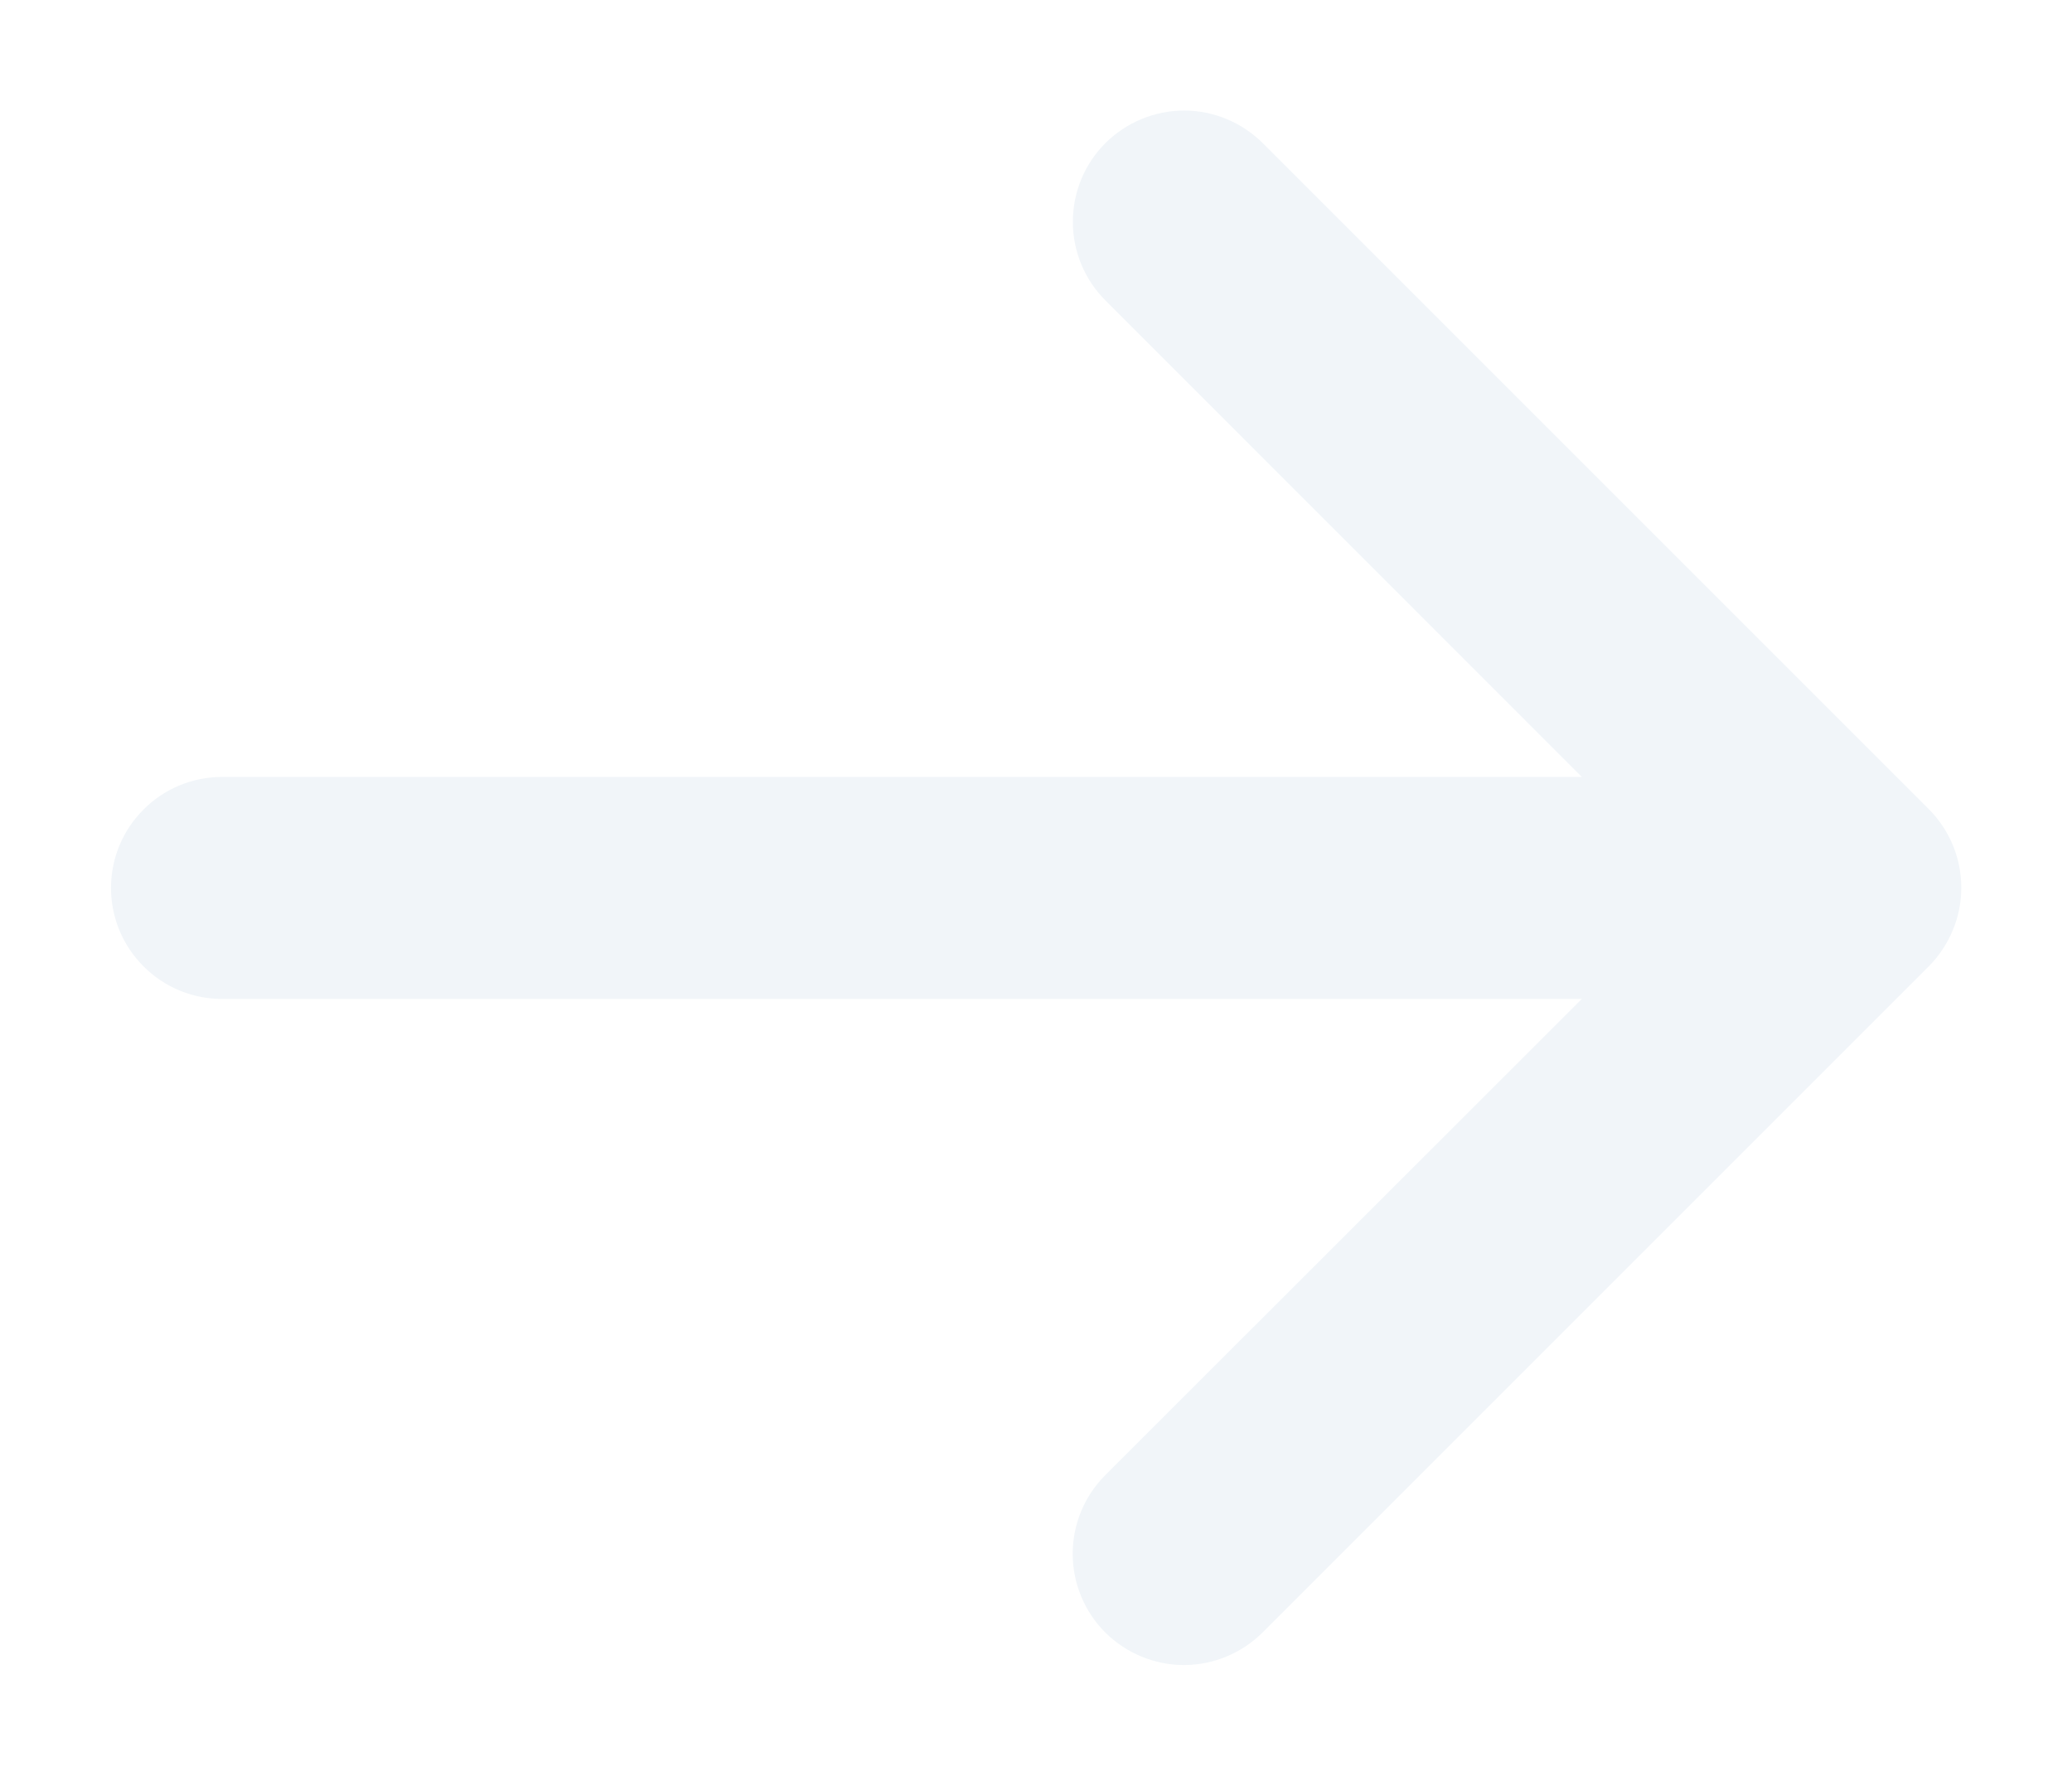
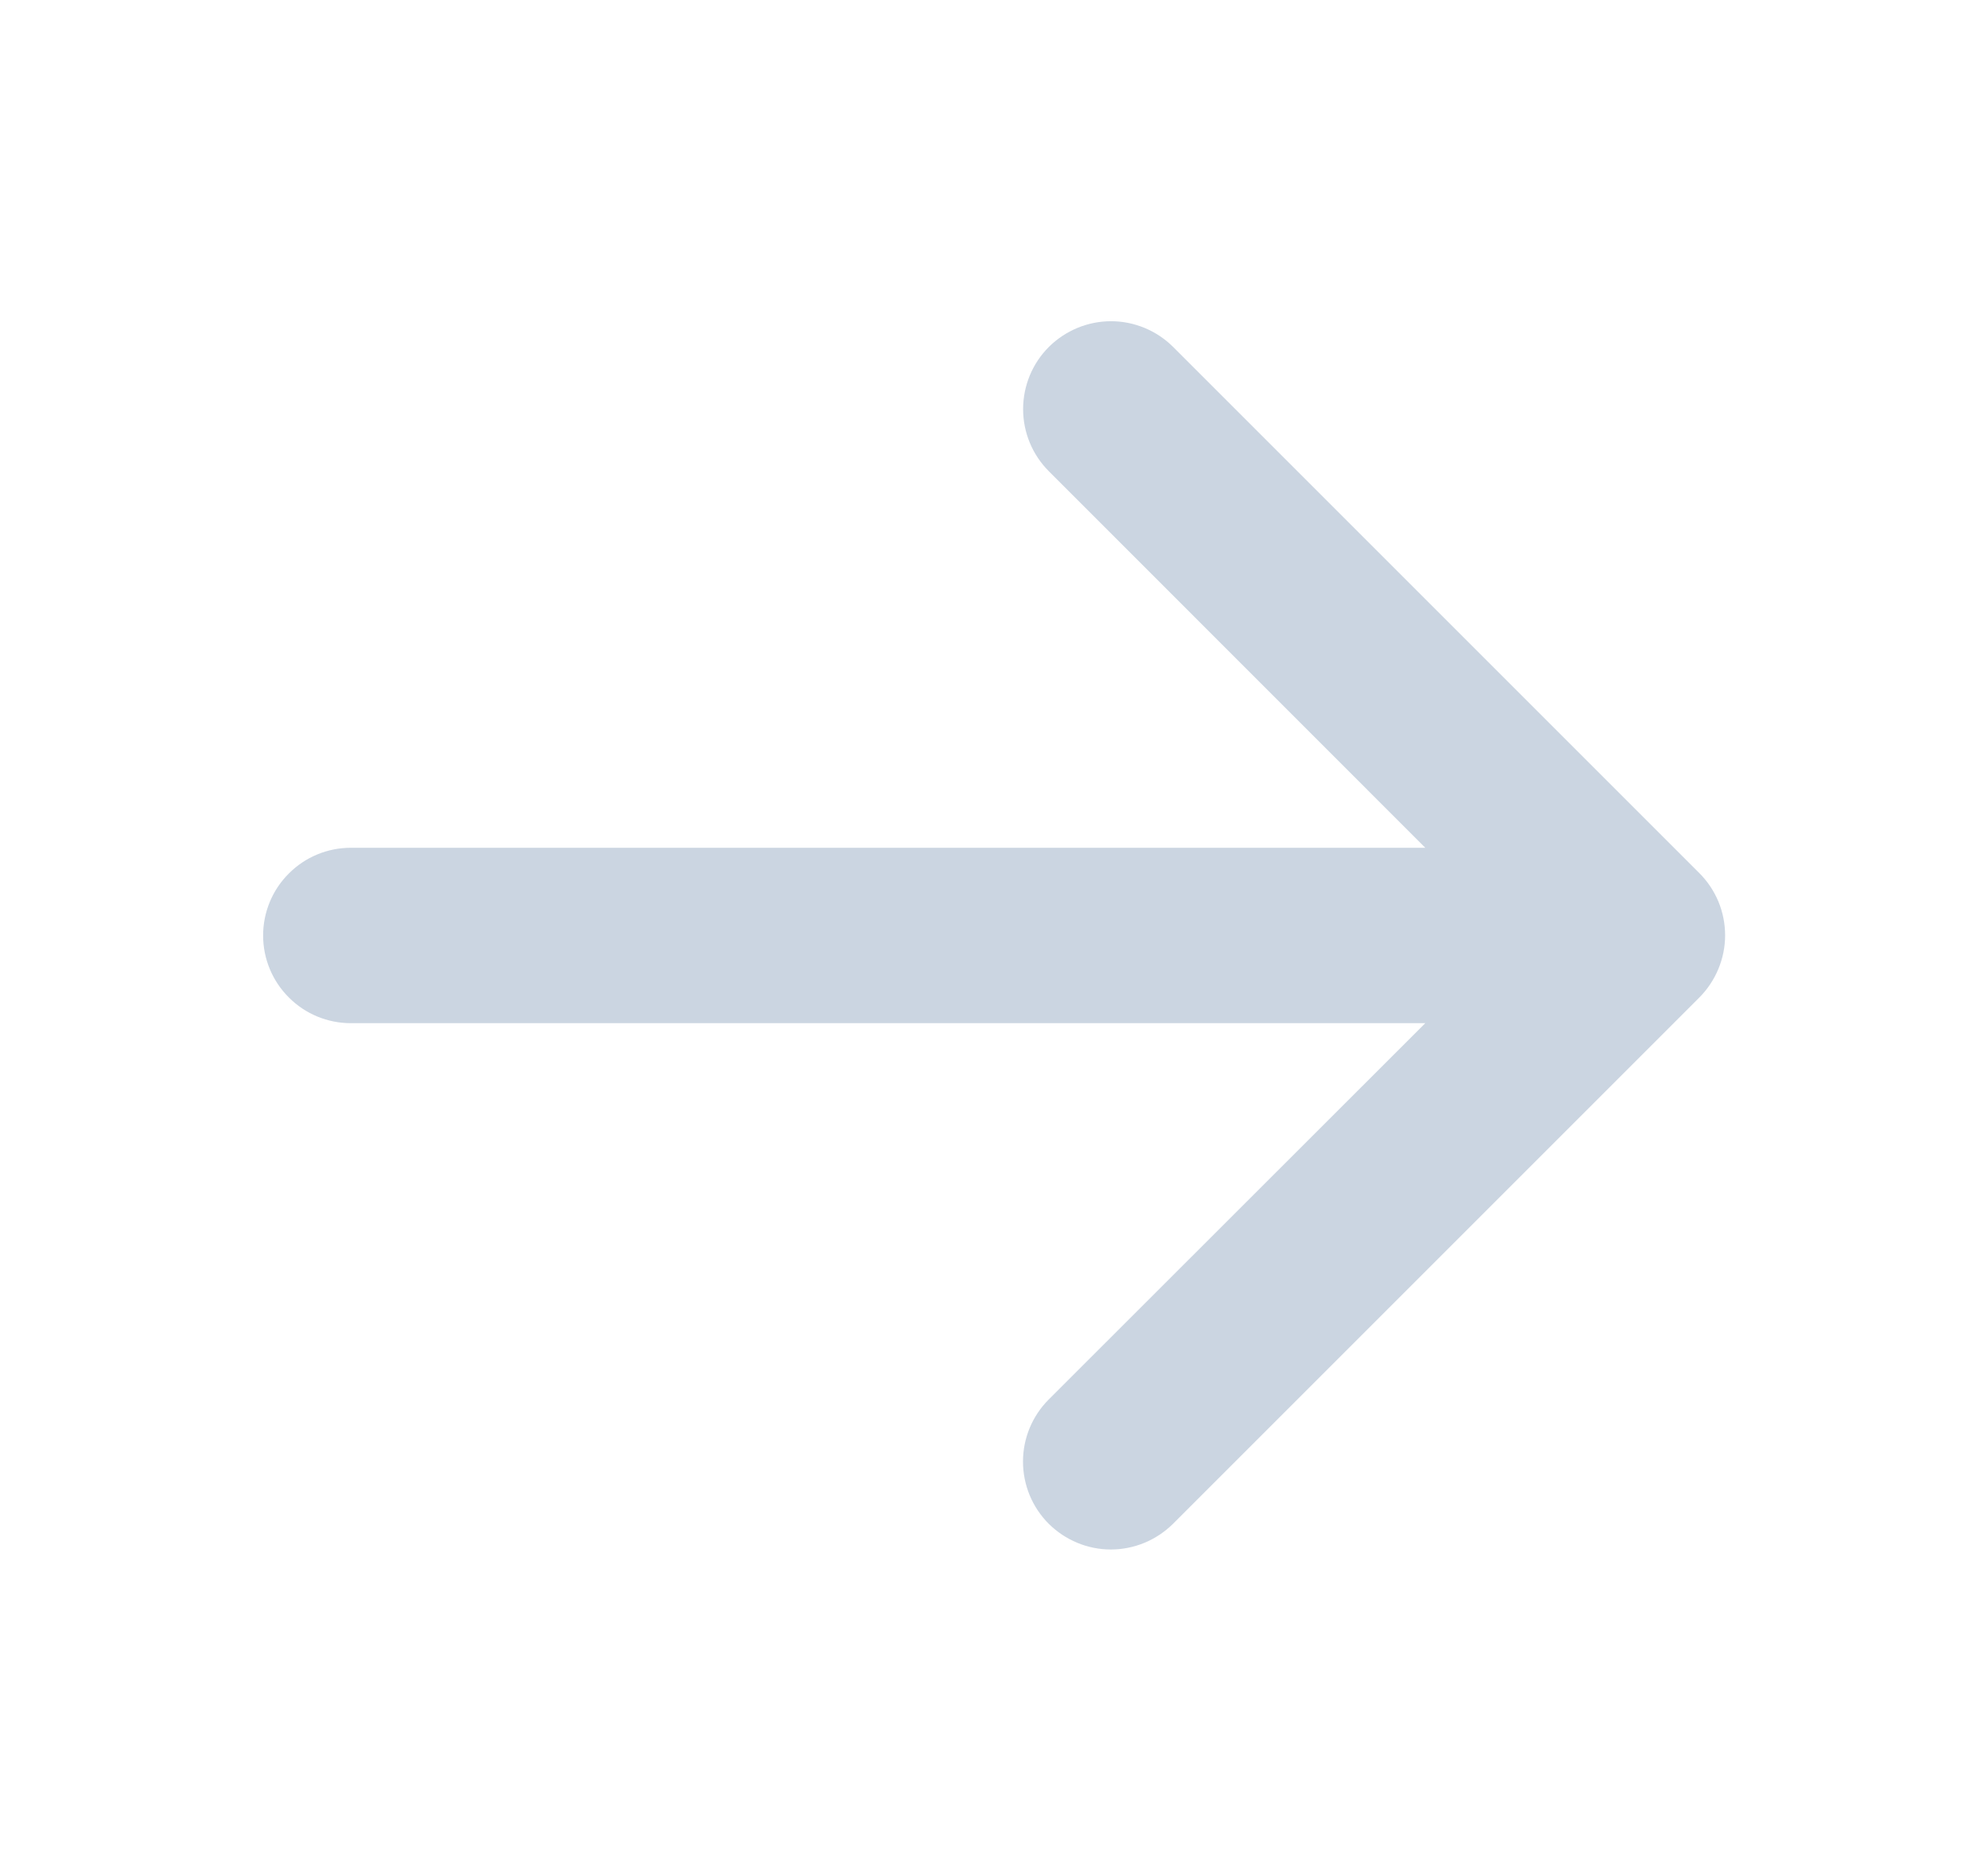
- <svg xmlns="http://www.w3.org/2000/svg" width="14" height="12" viewBox="0 0 14 12" fill="none">
-   <path d="M13.031 6.531L8.531 11.031C8.39 11.171 8.199 11.251 7.999 11.251C7.8 11.251 7.609 11.171 7.468 11.031C7.327 10.89 7.248 10.699 7.248 10.499C7.248 10.3 7.327 10.109 7.468 9.968L10.688 6.75H1.5C1.301 6.75 1.11 6.671 0.97 6.53C0.829 6.39 0.75 6.199 0.75 6C0.75 5.801 0.829 5.61 0.97 5.47C1.11 5.329 1.301 5.25 1.5 5.25H10.688L7.469 2.03C7.328 1.889 7.249 1.698 7.249 1.499C7.249 1.299 7.328 1.108 7.469 0.967C7.61 0.827 7.801 0.747 8.001 0.747C8.2 0.747 8.391 0.827 8.532 0.967L13.032 5.467C13.102 5.537 13.157 5.62 13.195 5.711C13.233 5.803 13.252 5.901 13.252 5.999C13.252 6.098 13.232 6.196 13.194 6.287C13.156 6.378 13.101 6.461 13.031 6.531Z" fill="#F1F5F9" />
+ <svg xmlns="http://www.w3.org/2000/svg" width="17" height="16" viewBox="0 0 17 16" fill="none">
+   <path d="M14.531 8.531L10.031 13.031C9.89 13.171 9.699 13.251 9.499 13.251C9.3 13.251 9.109 13.171 8.968 13.031C8.827 12.89 8.748 12.699 8.748 12.499C8.748 12.3 8.827 12.109 8.968 11.968L12.188 8.75H3C2.801 8.75 2.61 8.671 2.47 8.53C2.329 8.39 2.25 8.199 2.25 8C2.25 7.801 2.329 7.61 2.47 7.47C2.61 7.329 2.801 7.25 3 7.25H12.188L8.969 4.03C8.828 3.889 8.749 3.698 8.749 3.499C8.749 3.299 8.828 3.108 8.969 2.967C9.11 2.827 9.301 2.747 9.501 2.747C9.7 2.747 9.891 2.827 10.032 2.967L14.532 7.467C14.602 7.537 14.657 7.62 14.695 7.711C14.733 7.803 14.752 7.901 14.752 7.999C14.752 8.098 14.732 8.196 14.694 8.287C14.656 8.378 14.601 8.461 14.531 8.531Z" fill="#CBD5E1" />
</svg>
